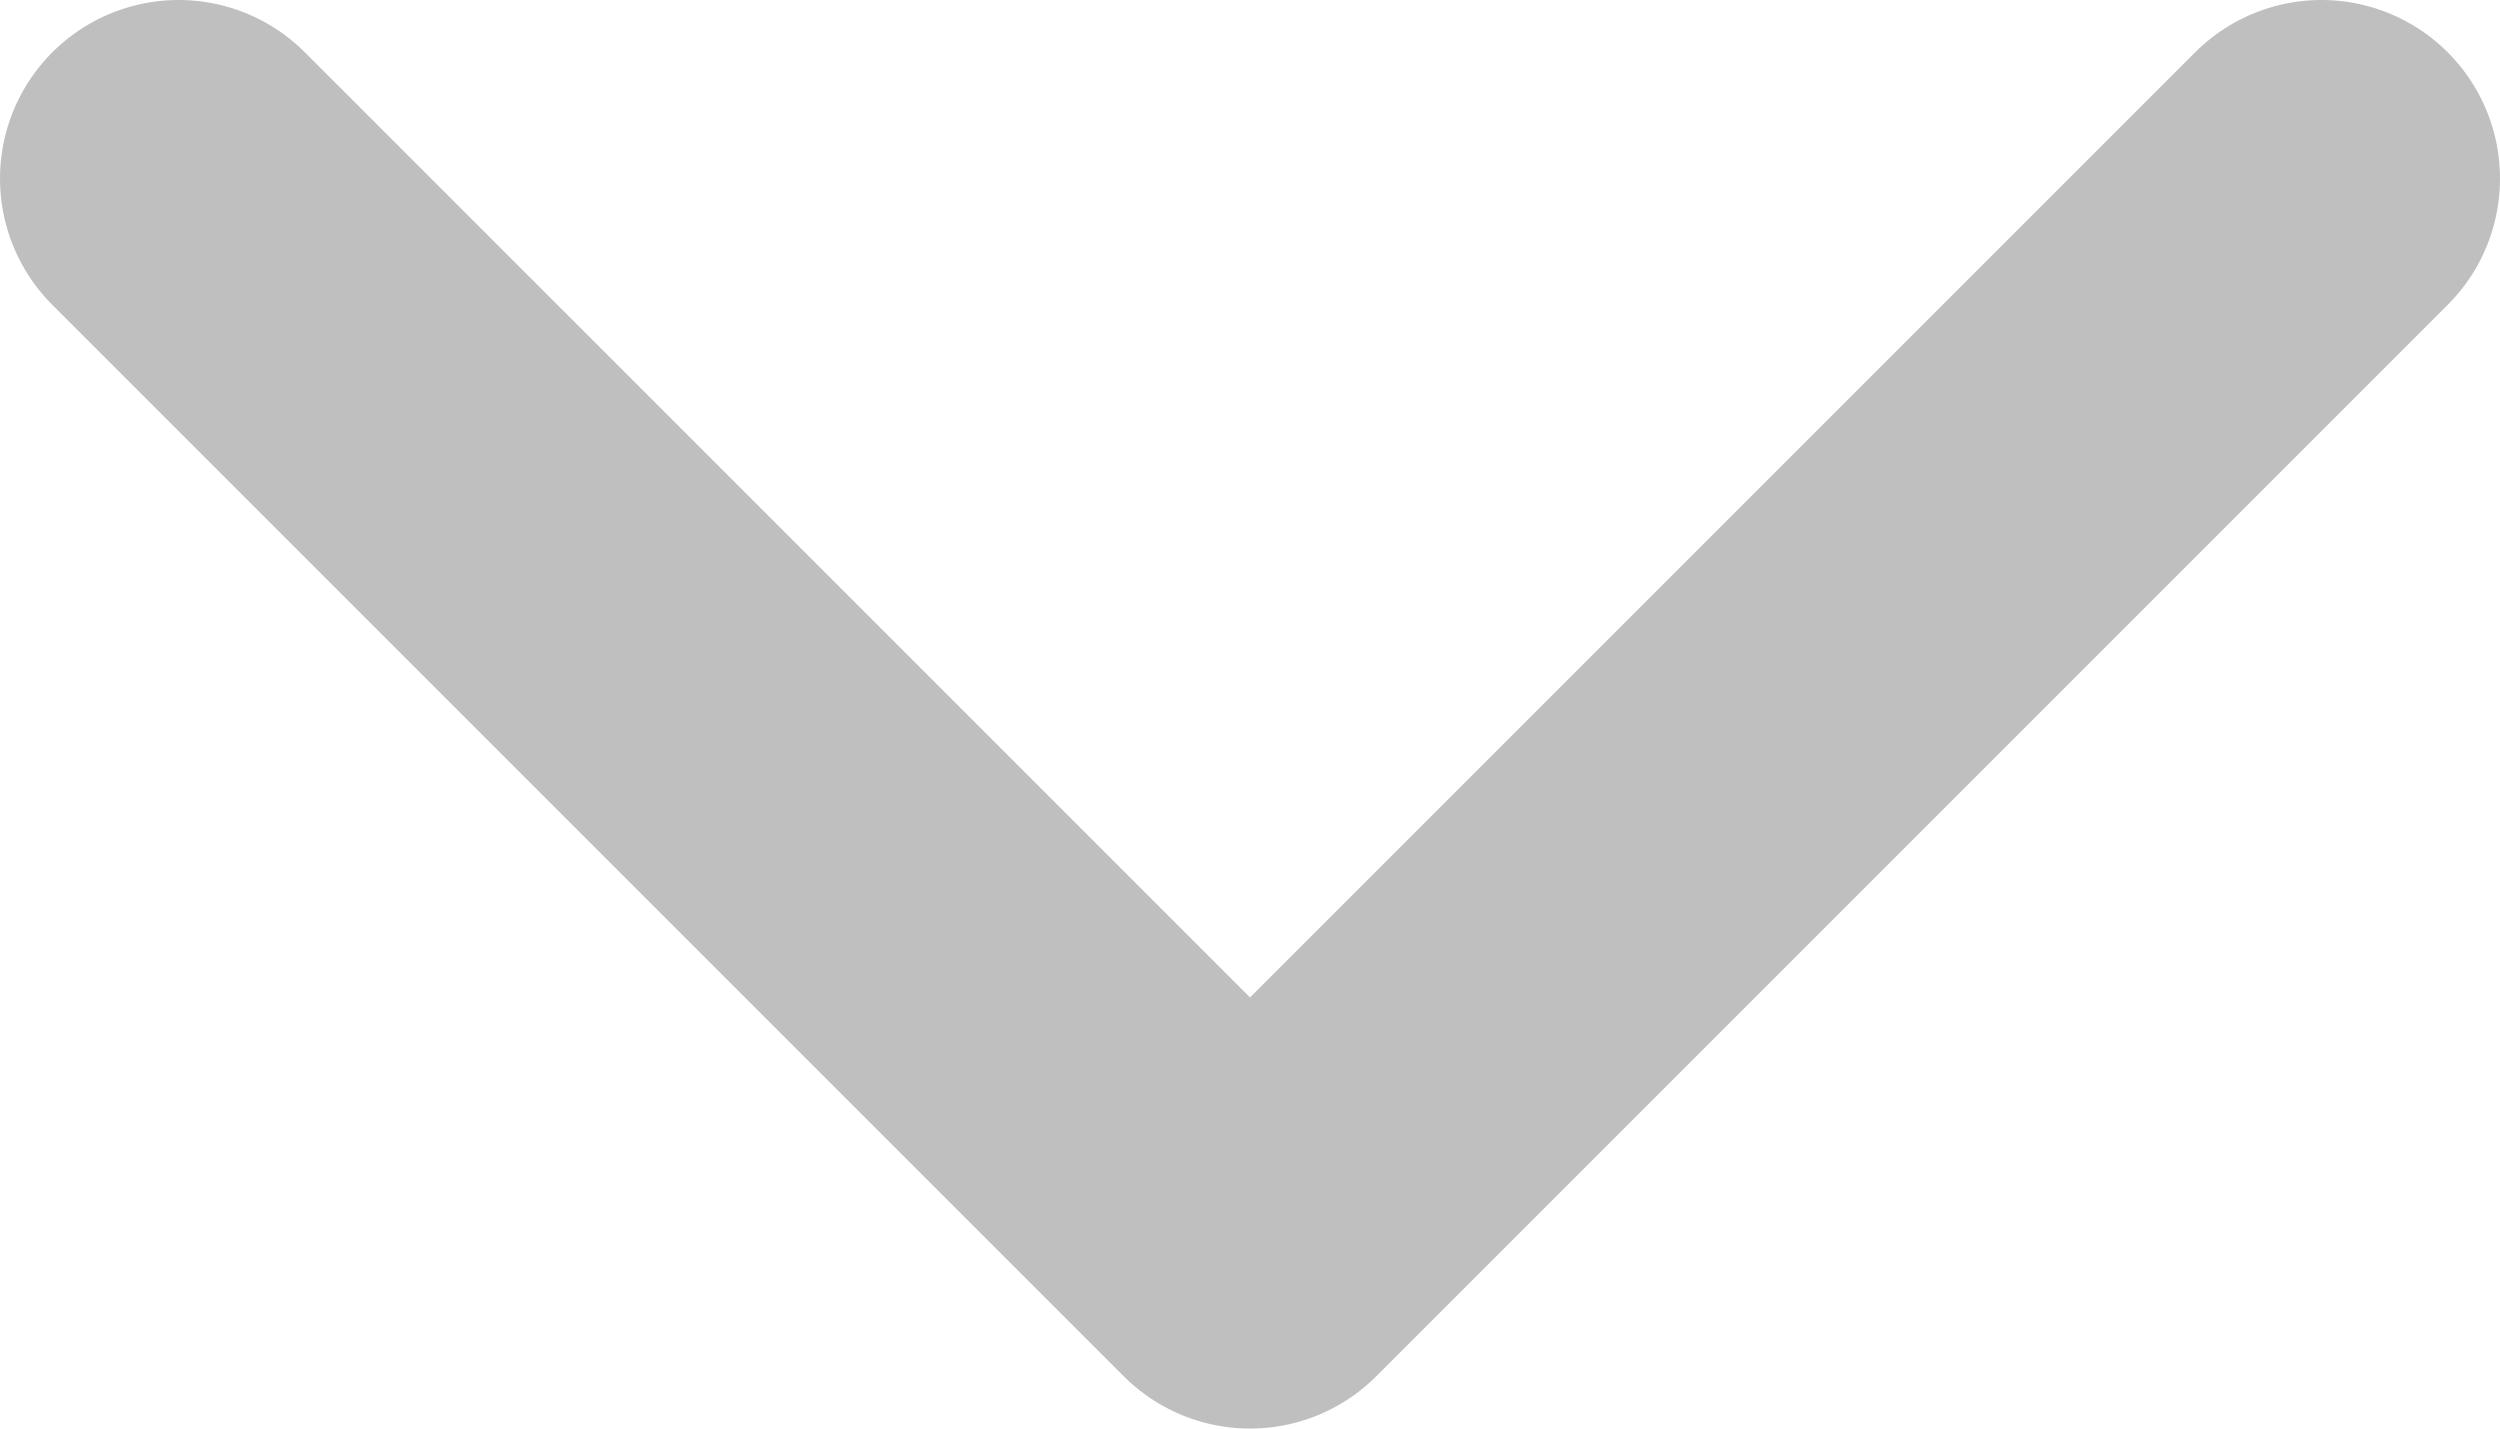
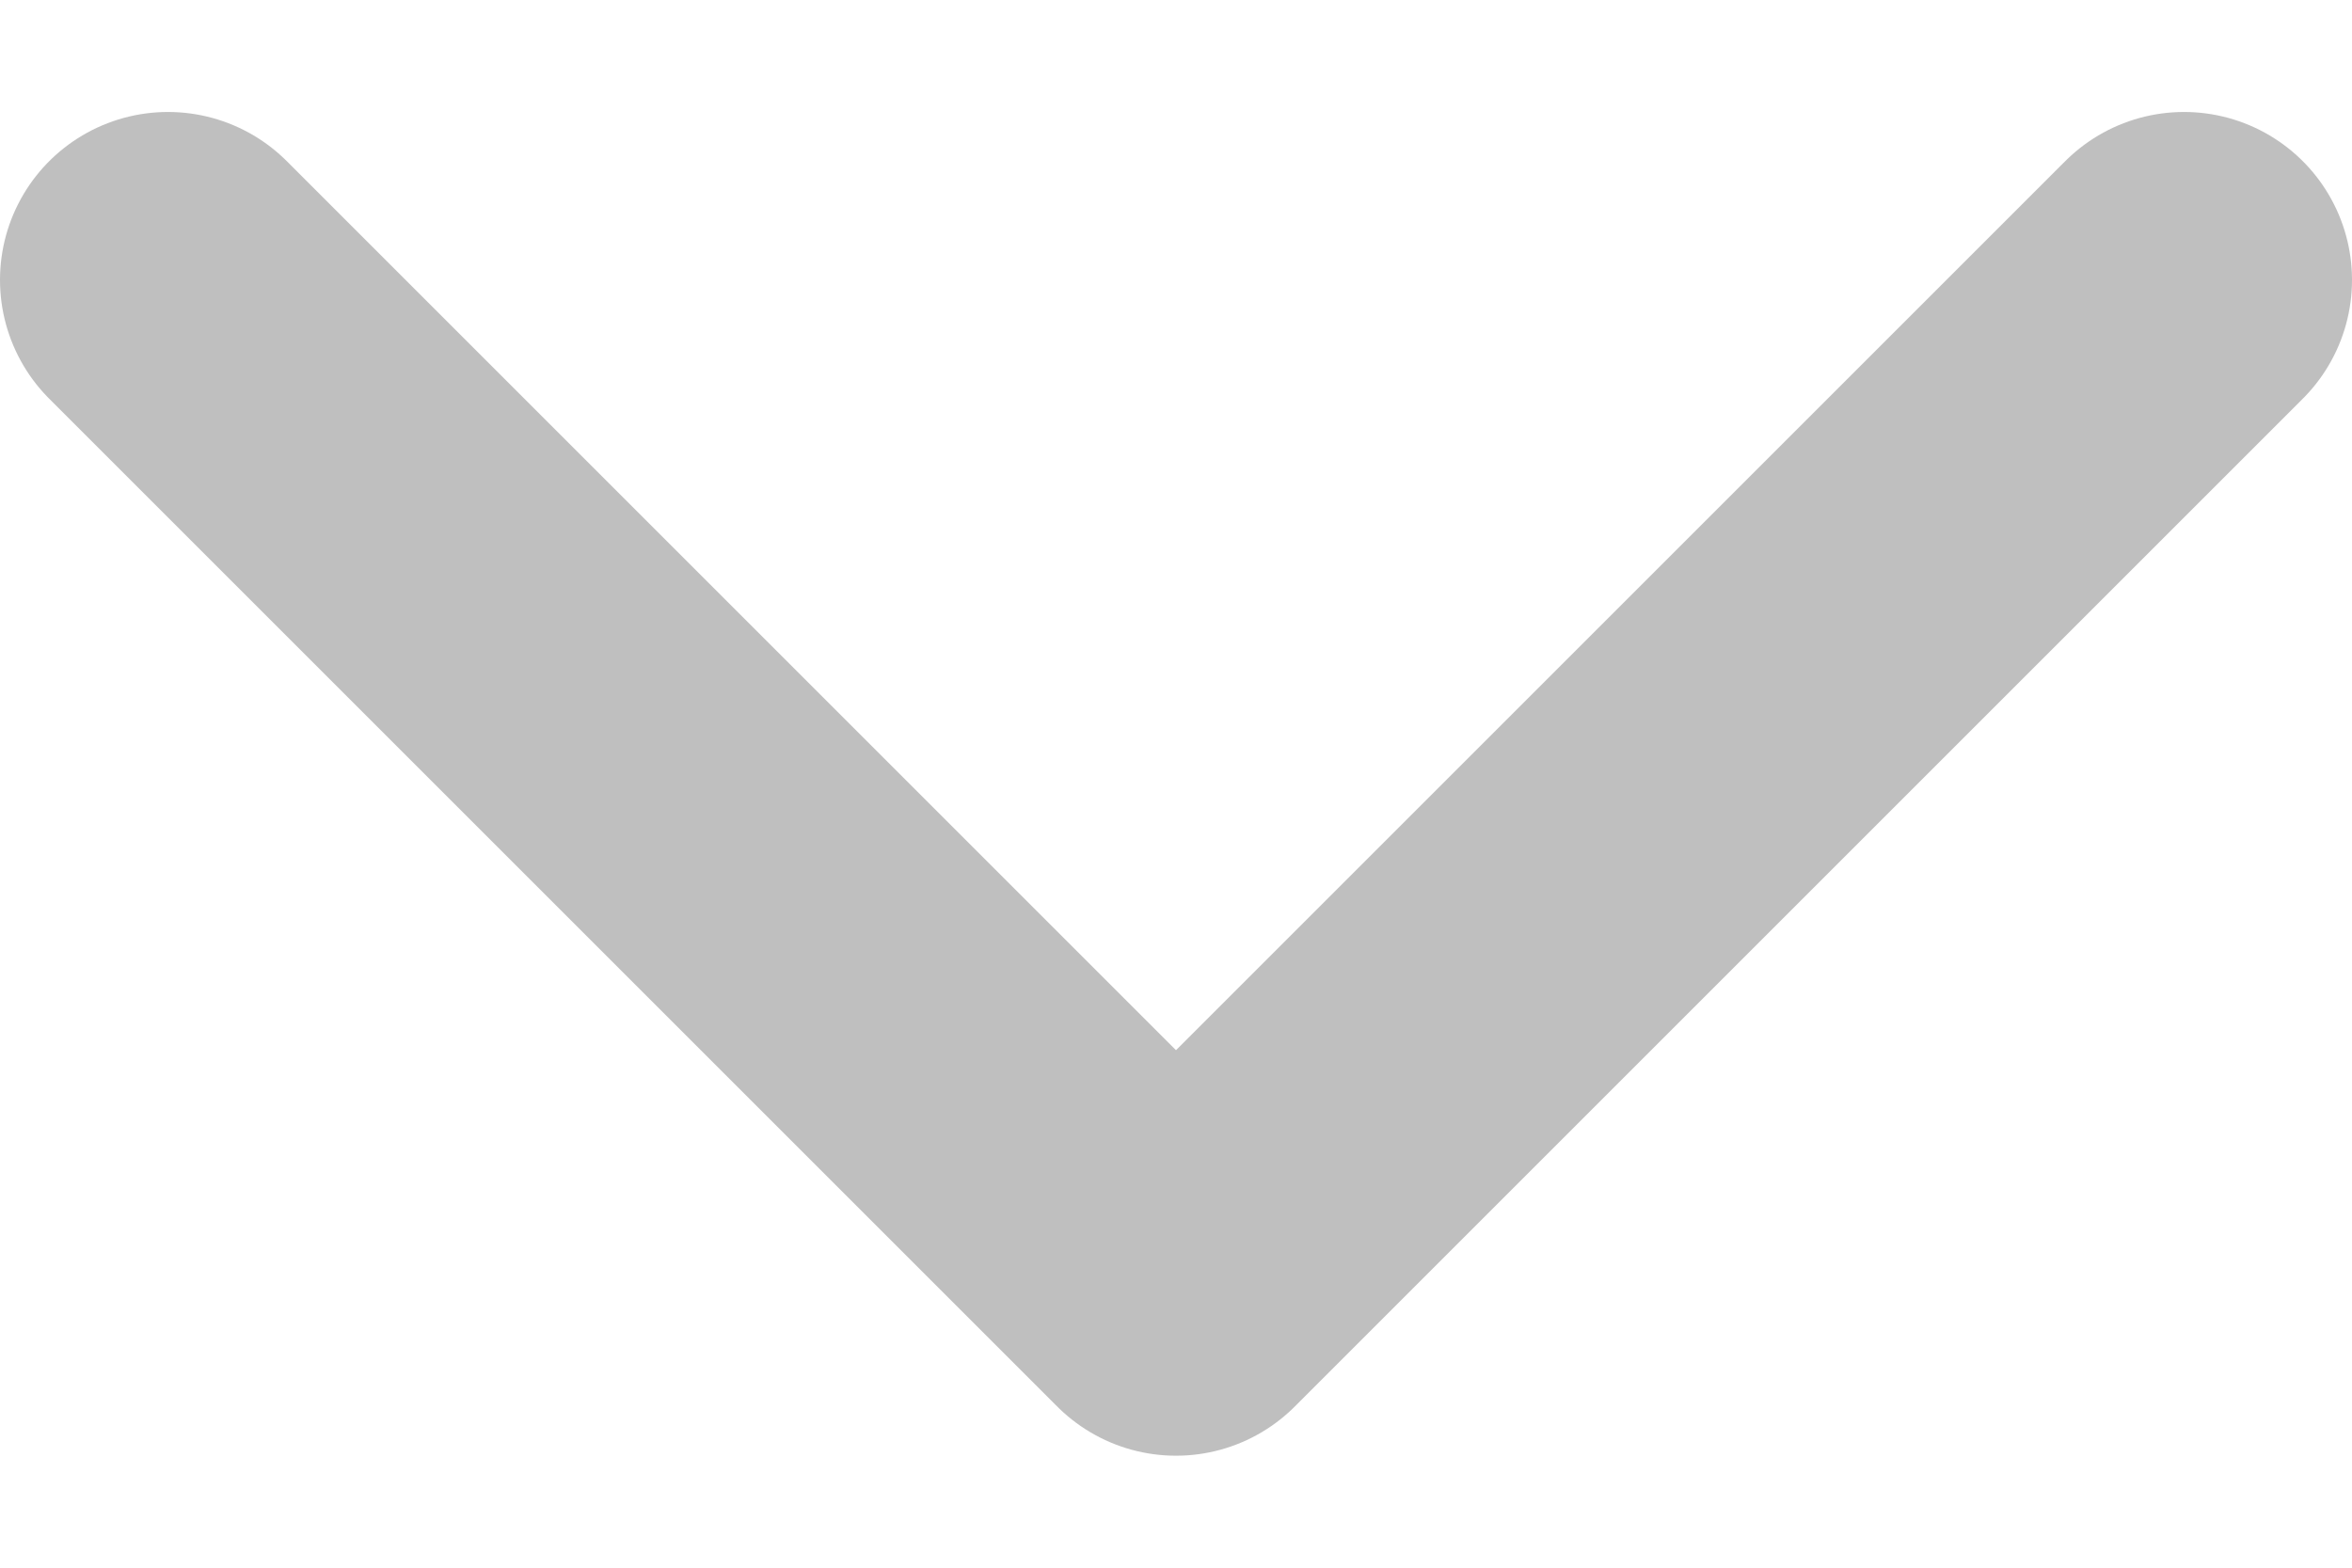
- <svg xmlns="http://www.w3.org/2000/svg" width="14" height="8" viewBox="0 0 14 8" fill="none">
+ <svg xmlns="http://www.w3.org/2000/svg" width="12" height="8" viewBox="0 0 14 8" fill="none">
  <path d="M1 1L7 7L13 1" stroke="#BFBFBF" stroke-width="2" stroke-linecap="round" stroke-linejoin="round" />
</svg>
